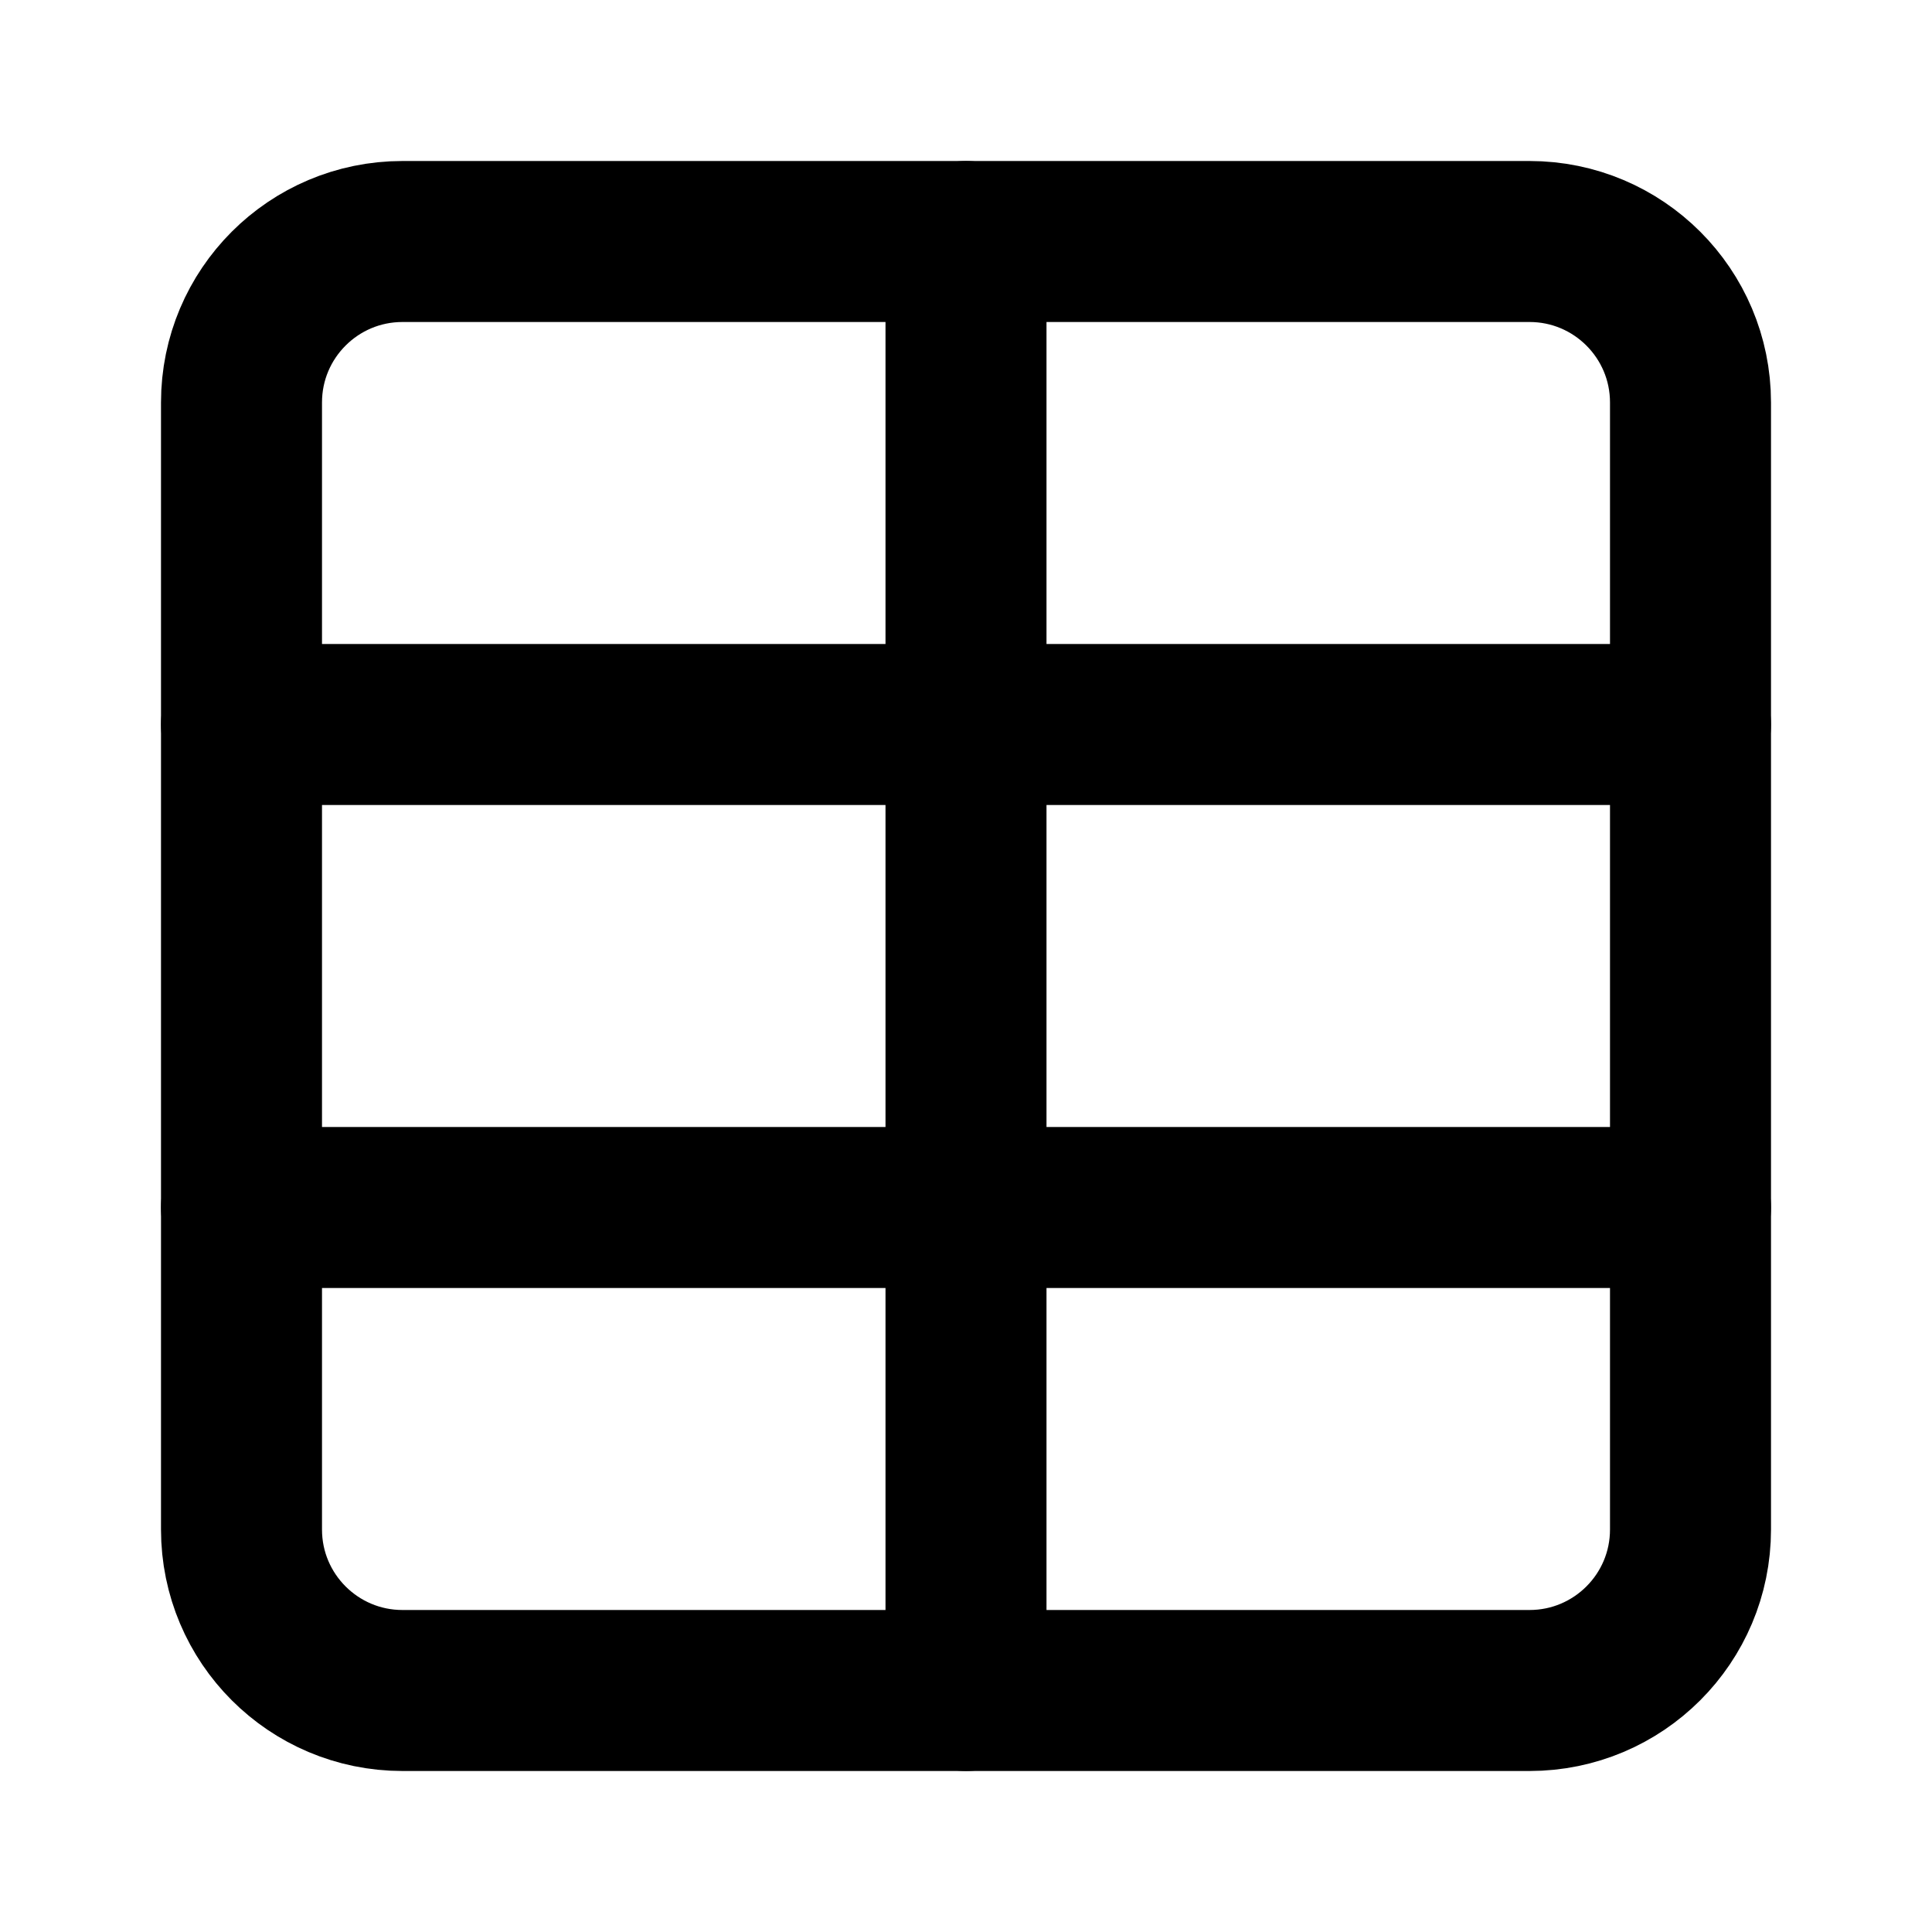
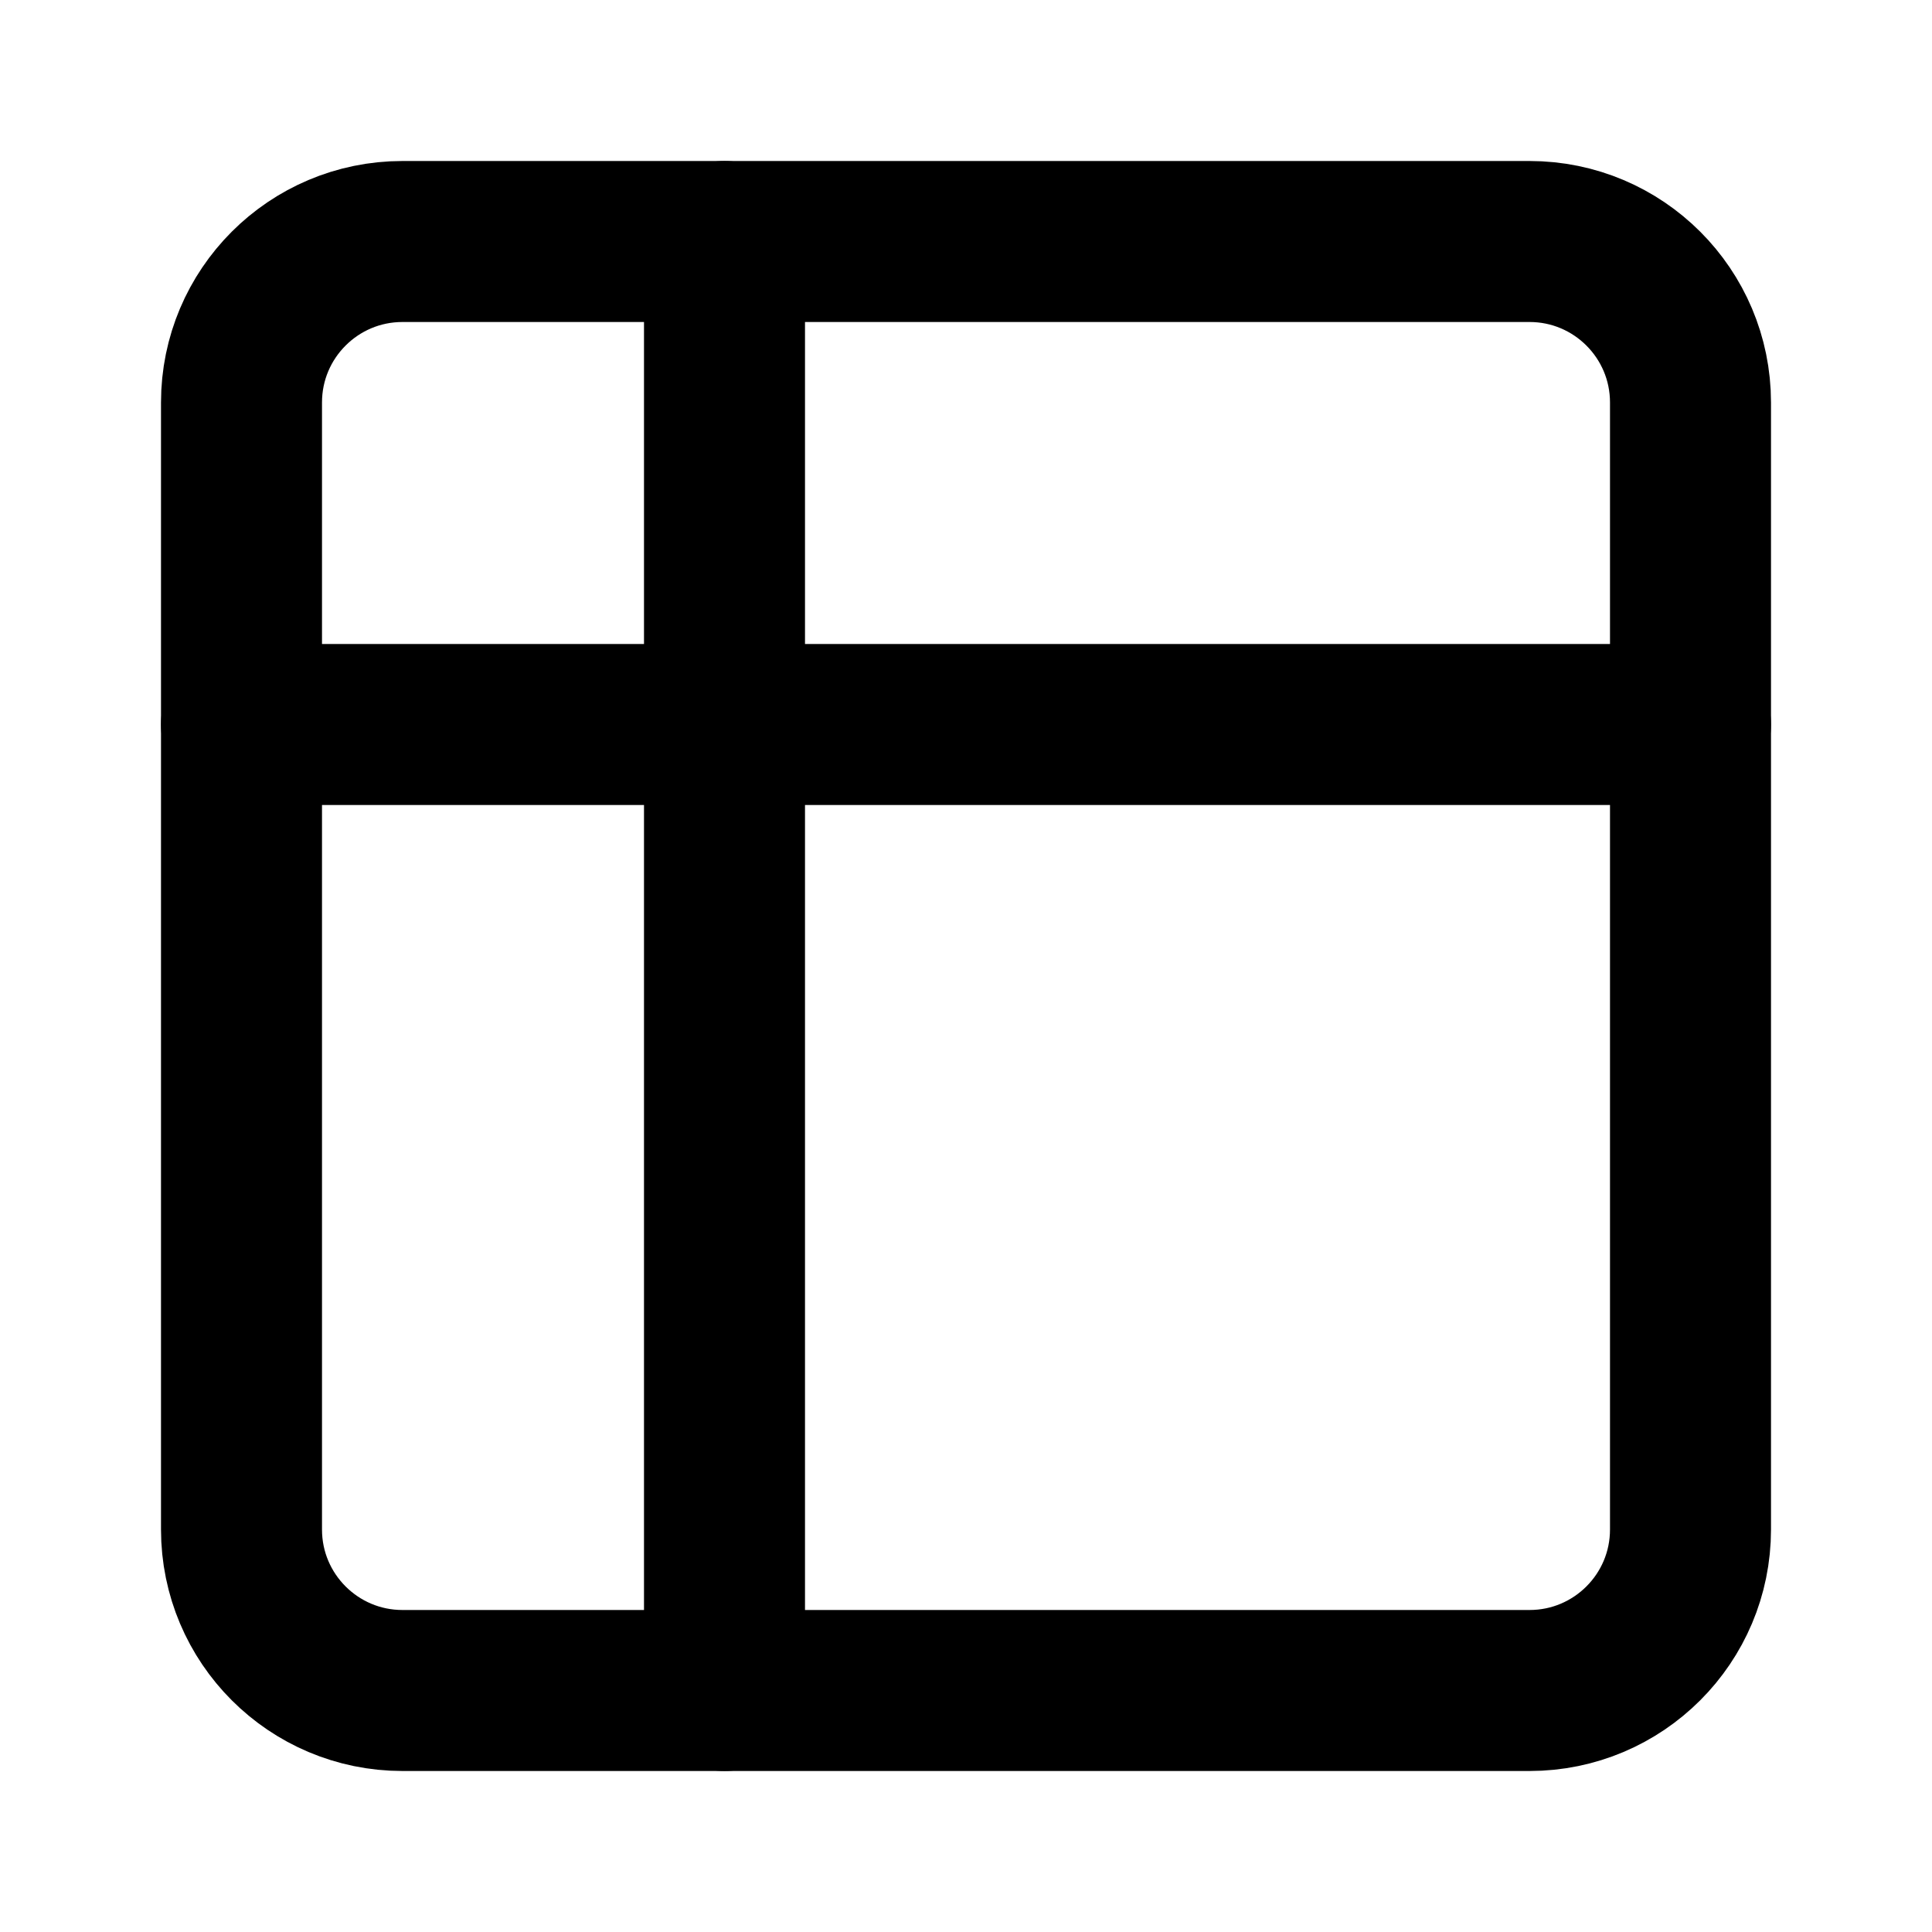
<svg xmlns="http://www.w3.org/2000/svg" class="i i-table" viewBox="0 0 24 24" fill="none" stroke="currentColor" stroke-width="2" stroke-linecap="round" stroke-linejoin="round">
  <rect width="18" height="18" x="3" y="3" rx="2" />
-   <path d="M12 21V3m9 12H3m18-6H3" />
+   <path d="M9 3v18M3 9h18" />
</svg>
